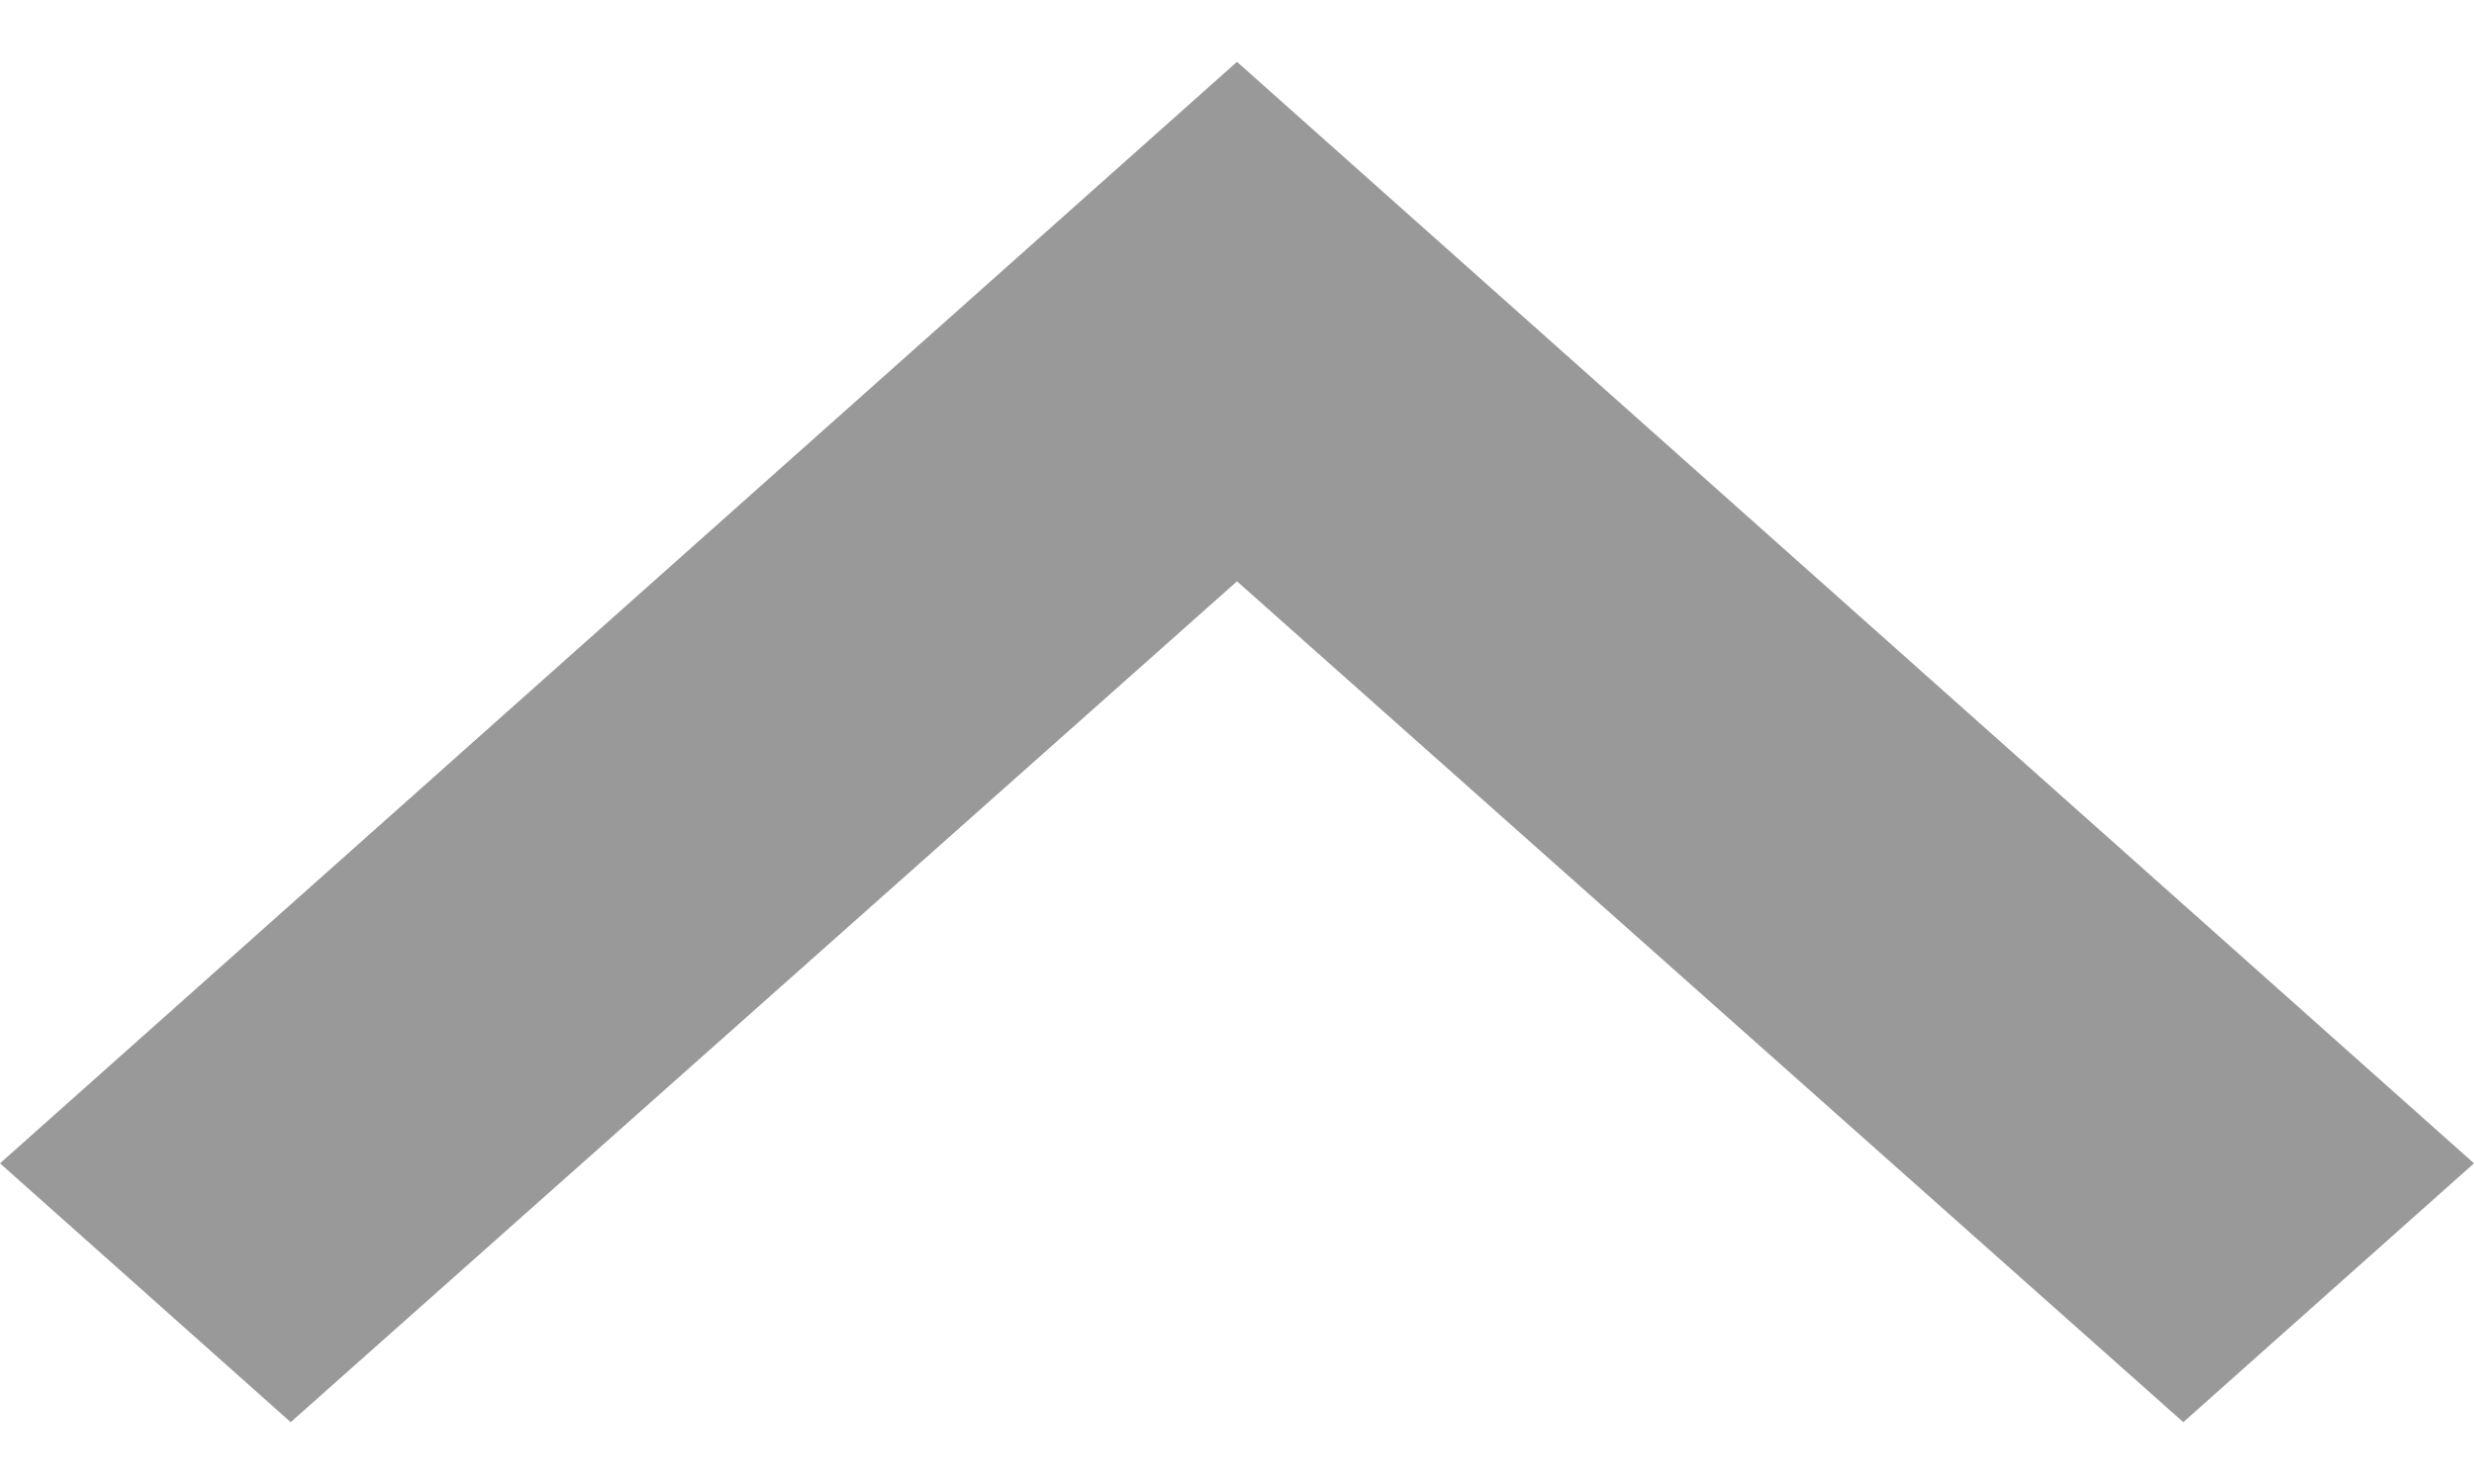
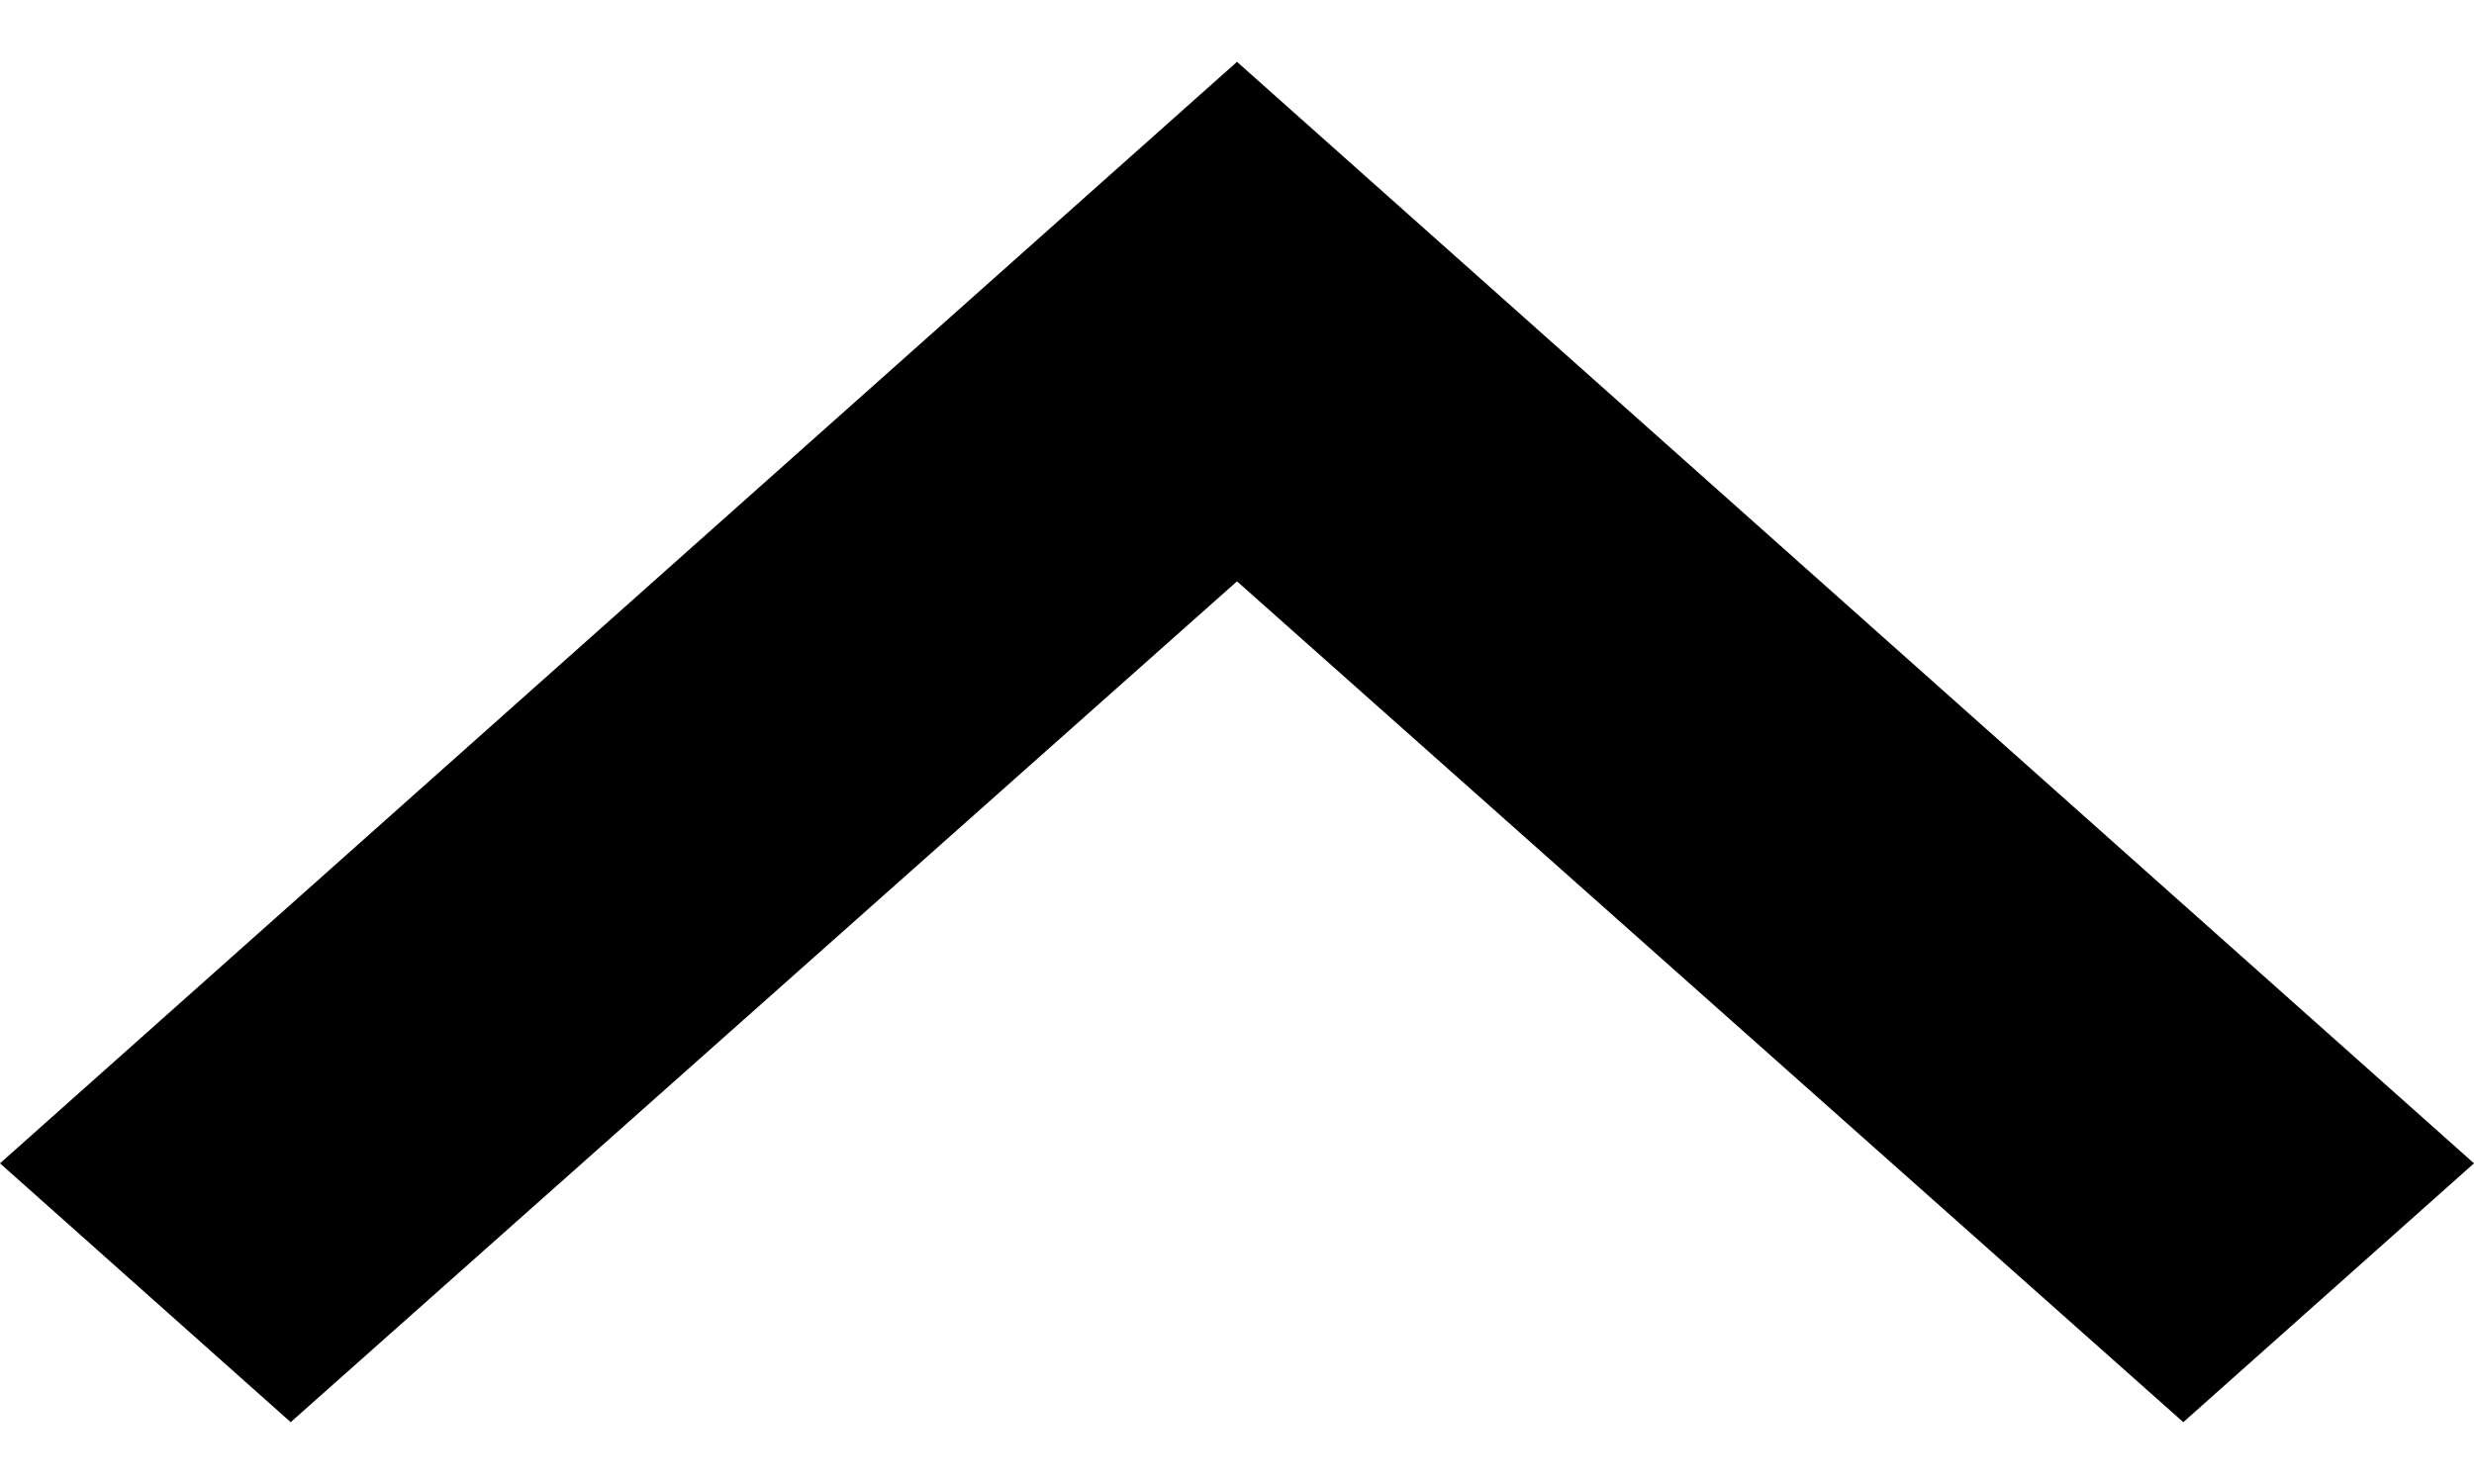
<svg xmlns="http://www.w3.org/2000/svg" viewBox="0 0 20 12" height="12" width="20">
  <g transform="matrix(-1 0 0 -1 20 12)">
-     <path d="M2.35 0.5L10 7.299L17.65 0.5L20 2.593L10 11.5L0 2.593L2.35 0.5Z" fill="currentColor" fill-opacity="0.4" />
+     <path d="M2.35 0.5L10 7.299L17.65 0.5L20 2.593L10 11.5L0 2.593L2.35 0.5Z" fill="currentColor" />
  </g>
</svg>
